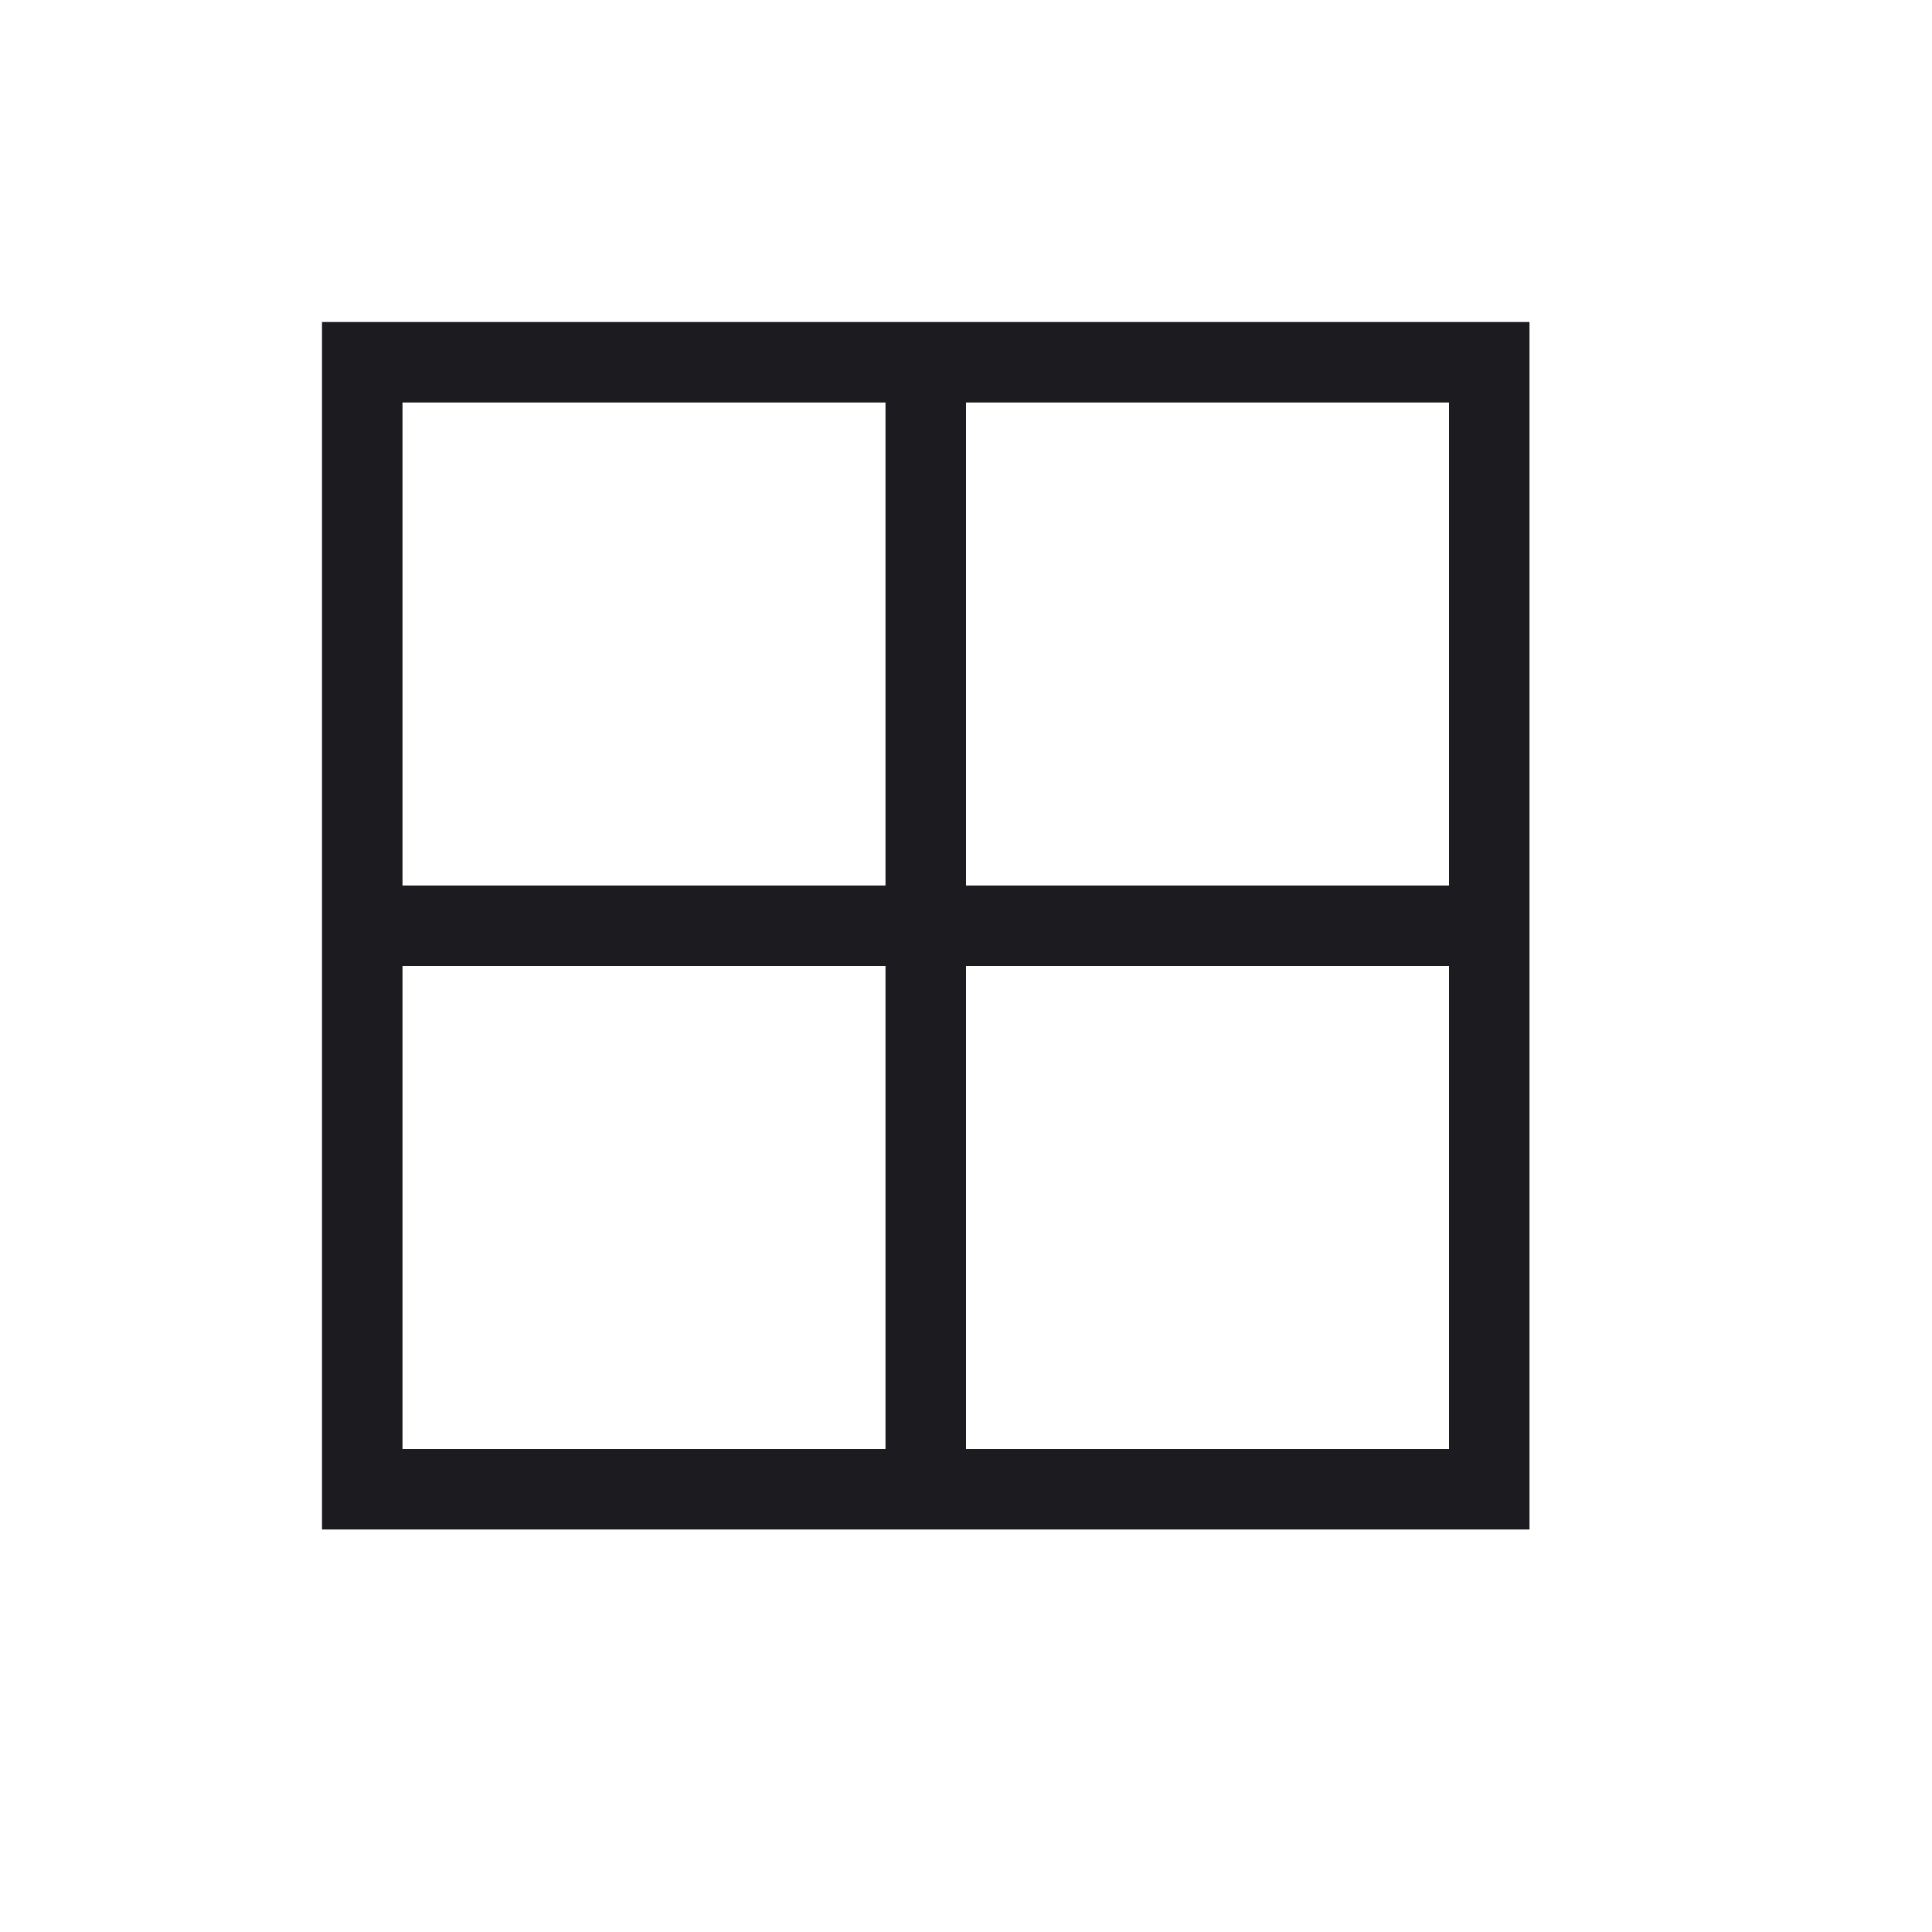
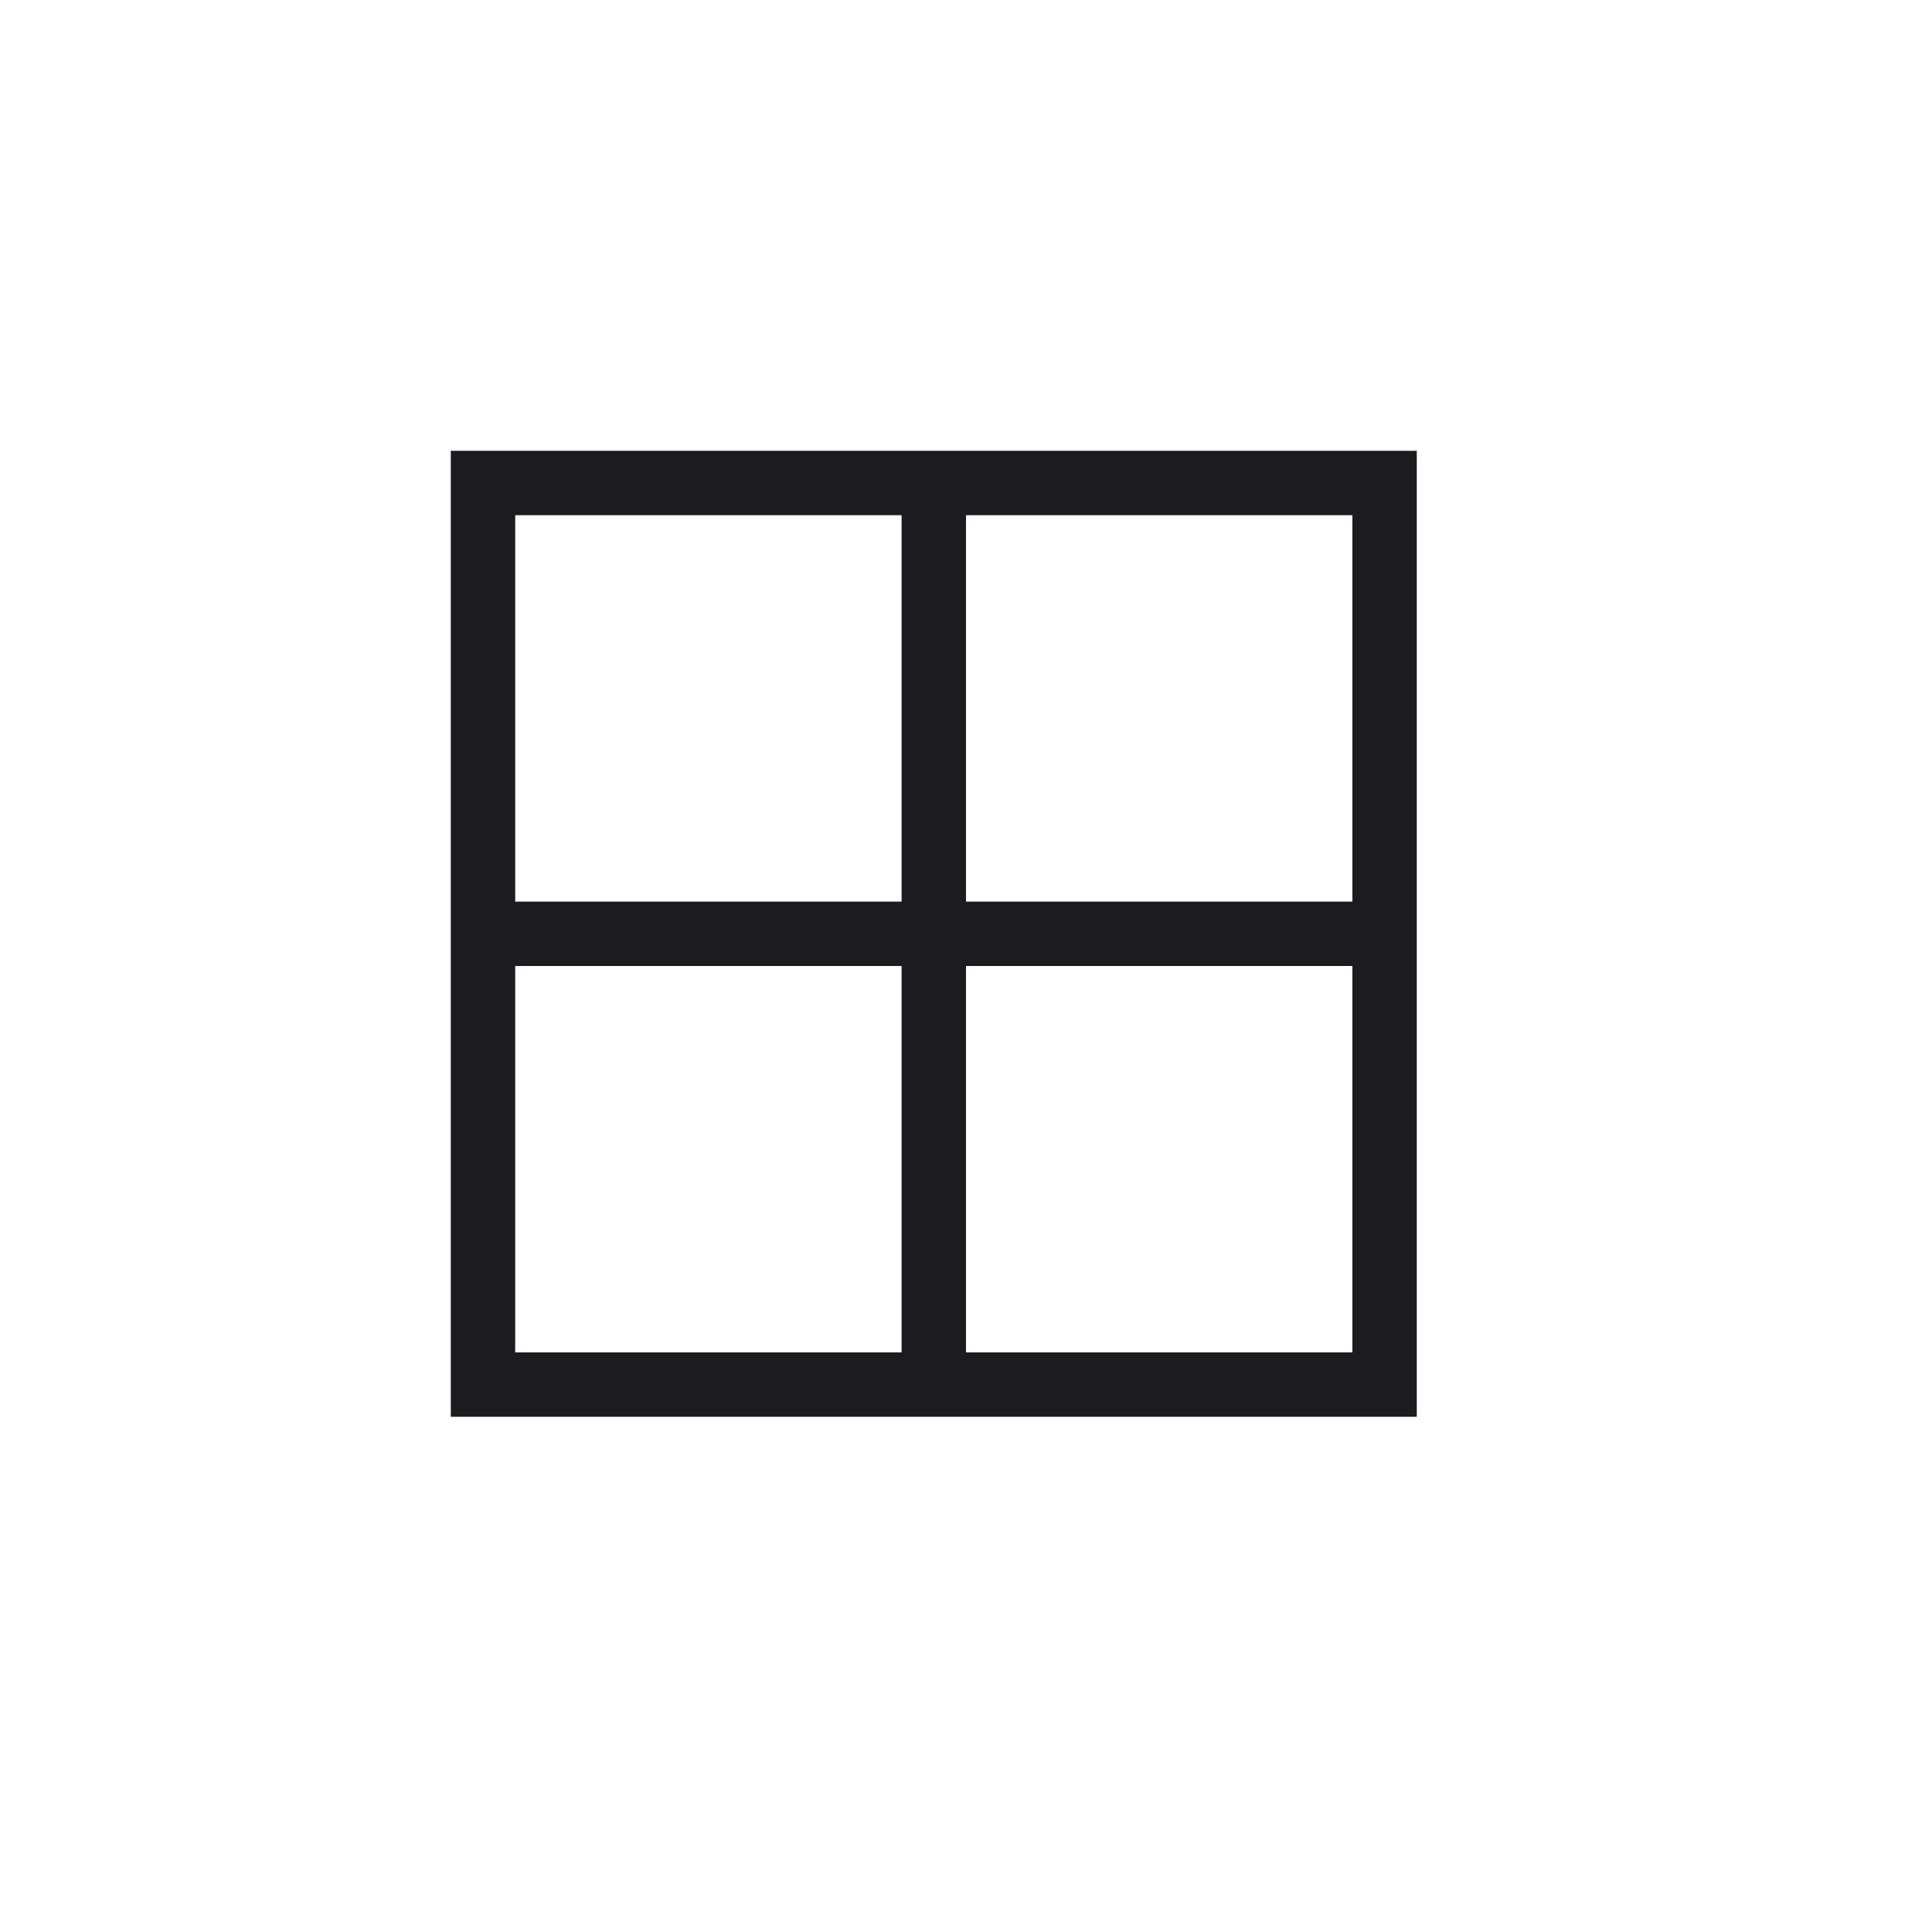
- <svg xmlns="http://www.w3.org/2000/svg" width="24" height="24" viewBox="0 0 24 24" fill="none">
-   <mask id="mask0_352_1503" style="mask-type:alpha" maskUnits="userSpaceOnUse" x="0" y="0" width="24" height="24">
-     <rect width="24" height="24" fill="#D9D9D9" />
+ <svg xmlns="http://www.w3.org/2000/svg" width="60" height="60" viewBox="0 0 60 60" fill="none">
+   <mask id="mask0_695_1268" style="mask-type:alpha" maskUnits="userSpaceOnUse" x="0" y="0" width="60" height="60">
+     <rect width="60" height="60" fill="#D9D9D9" />
  </mask>
-   <g mask="url(#mask0_352_1503)">
-     <path d="M4 19V4H19V19H4ZM18 18V12H12V18H18ZM18 5H12V11H18V5ZM5 5V11H11V5H5ZM5 18H11V12H5V18Z" fill="#1C1B1F" />
+   <g mask="url(#mask0_695_1268)">
+     <path d="M14 44V14H44V44H14ZM42 42V30H30V42H42ZM42 16H30V28H42V16ZM16 16V28H28V16H16ZM16 42H28V30H16V42Z" fill="#1C1B1F" />
  </g>
</svg>
